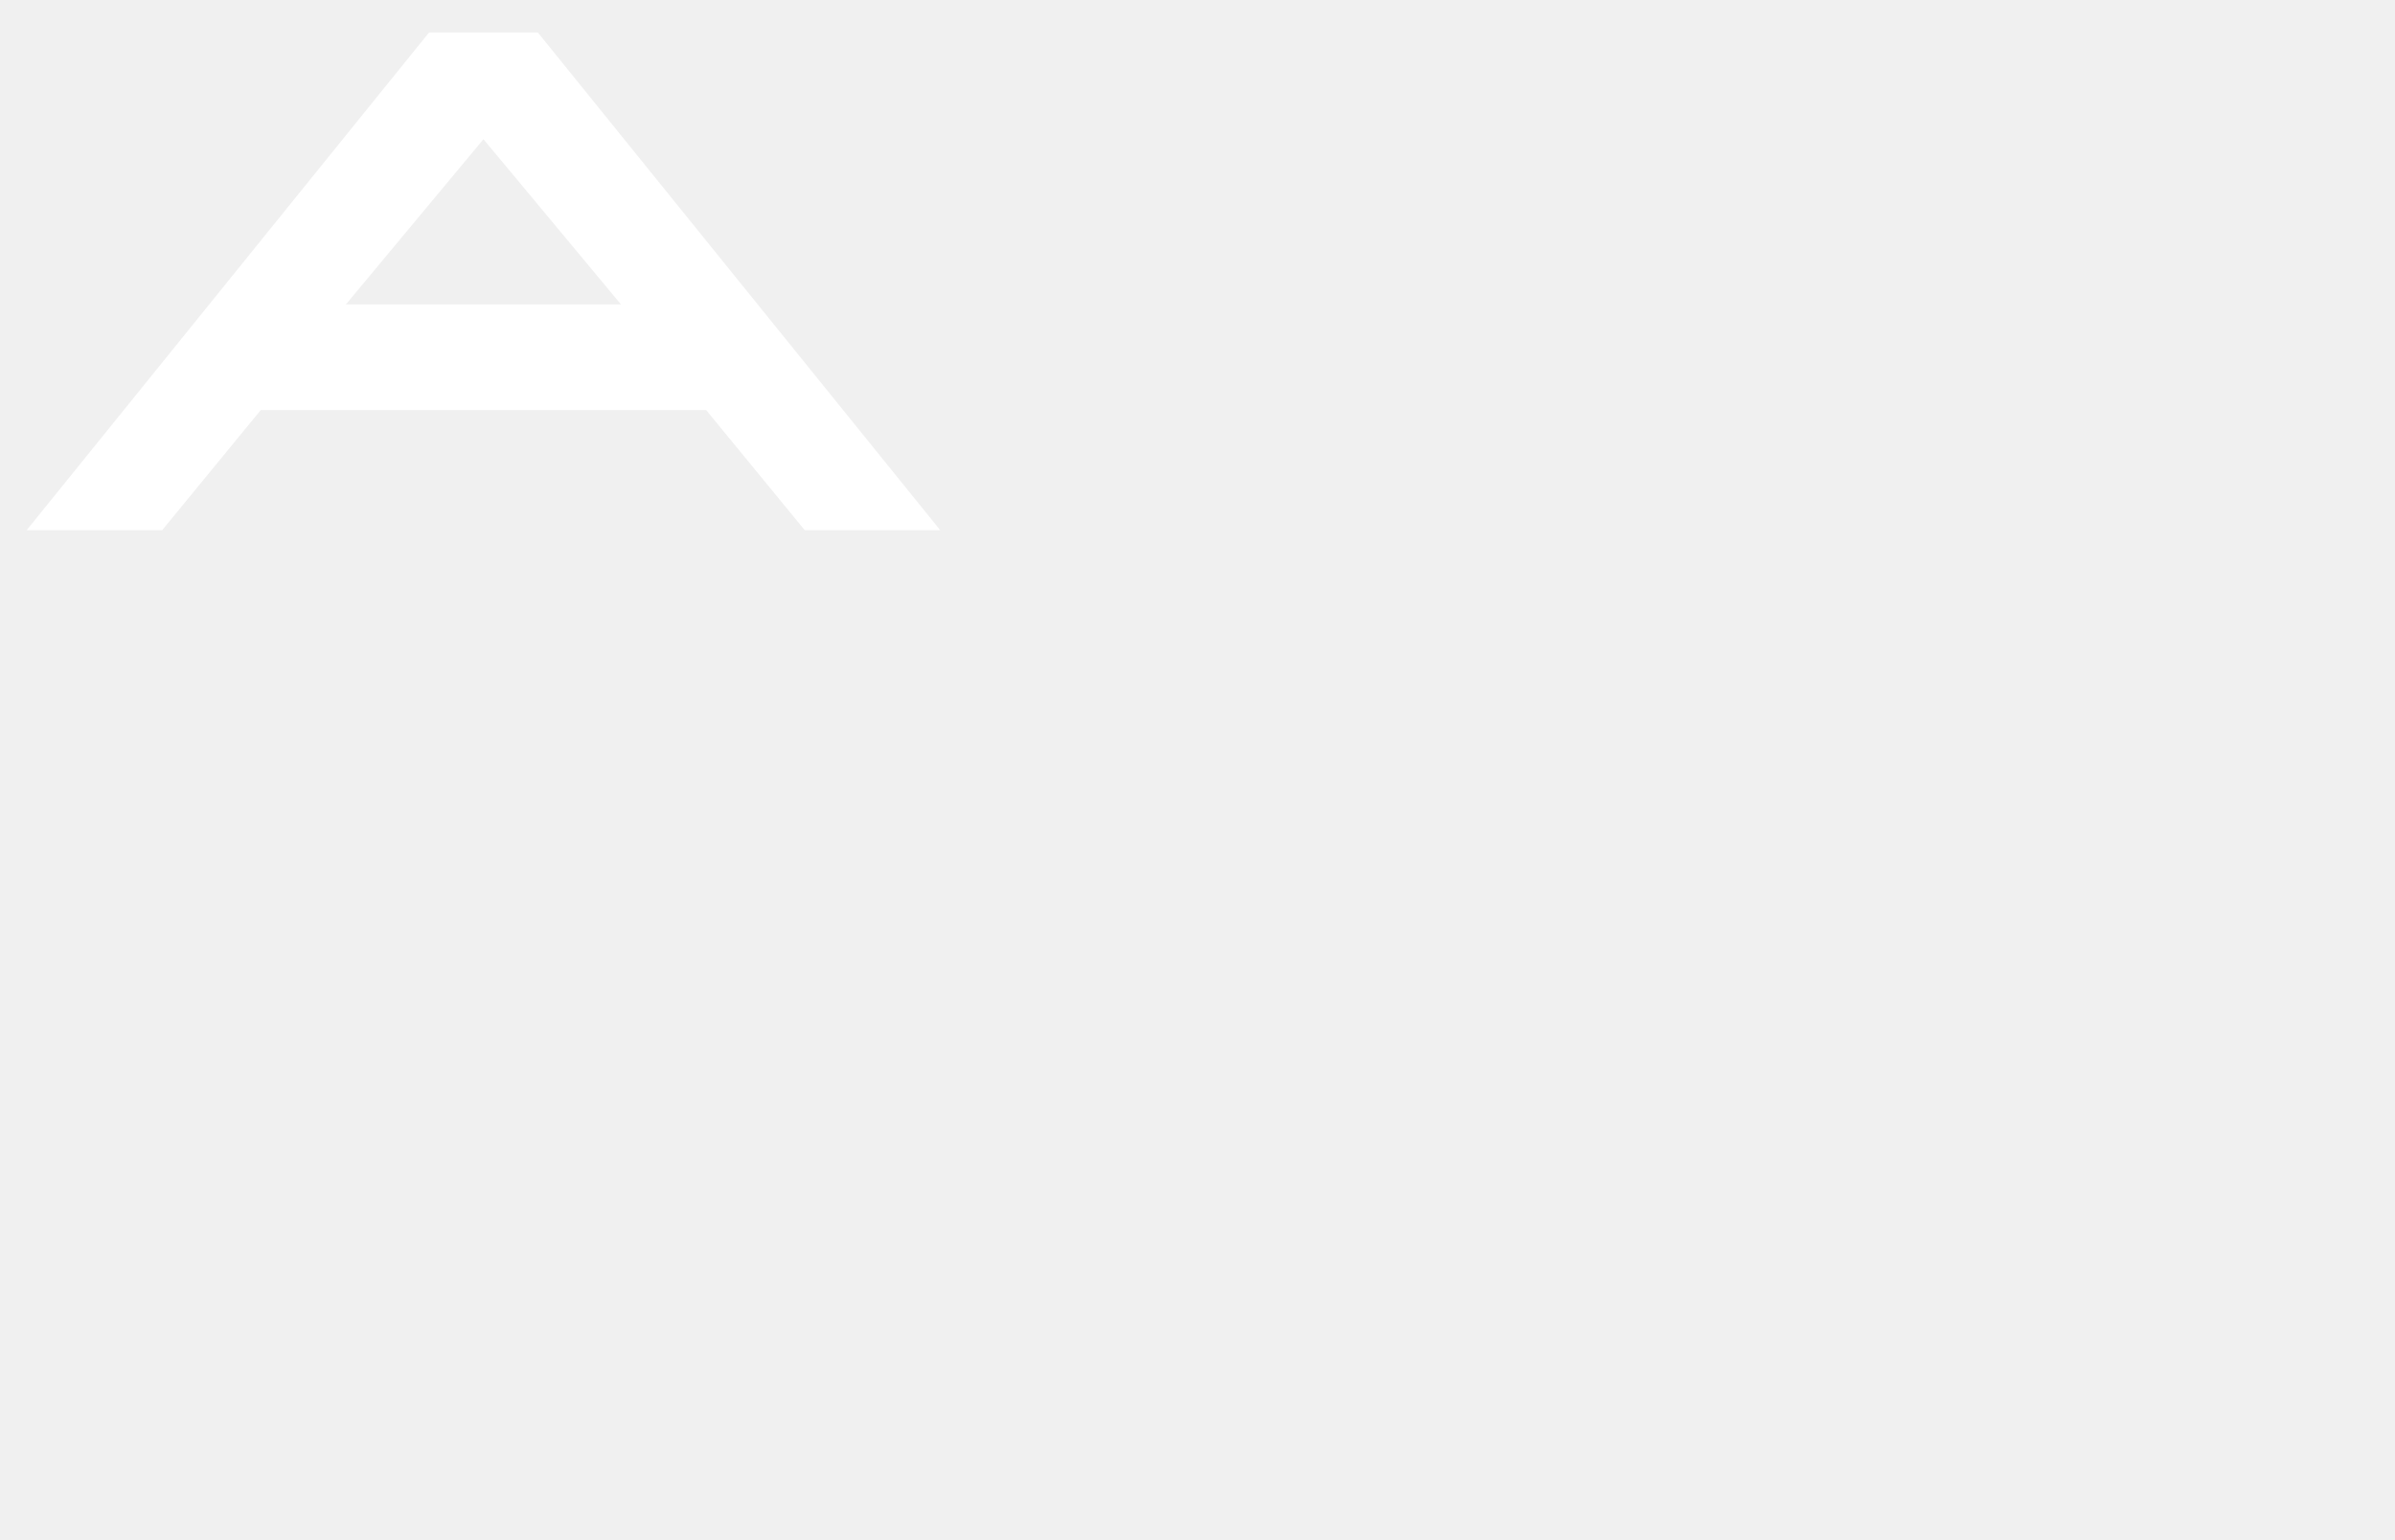
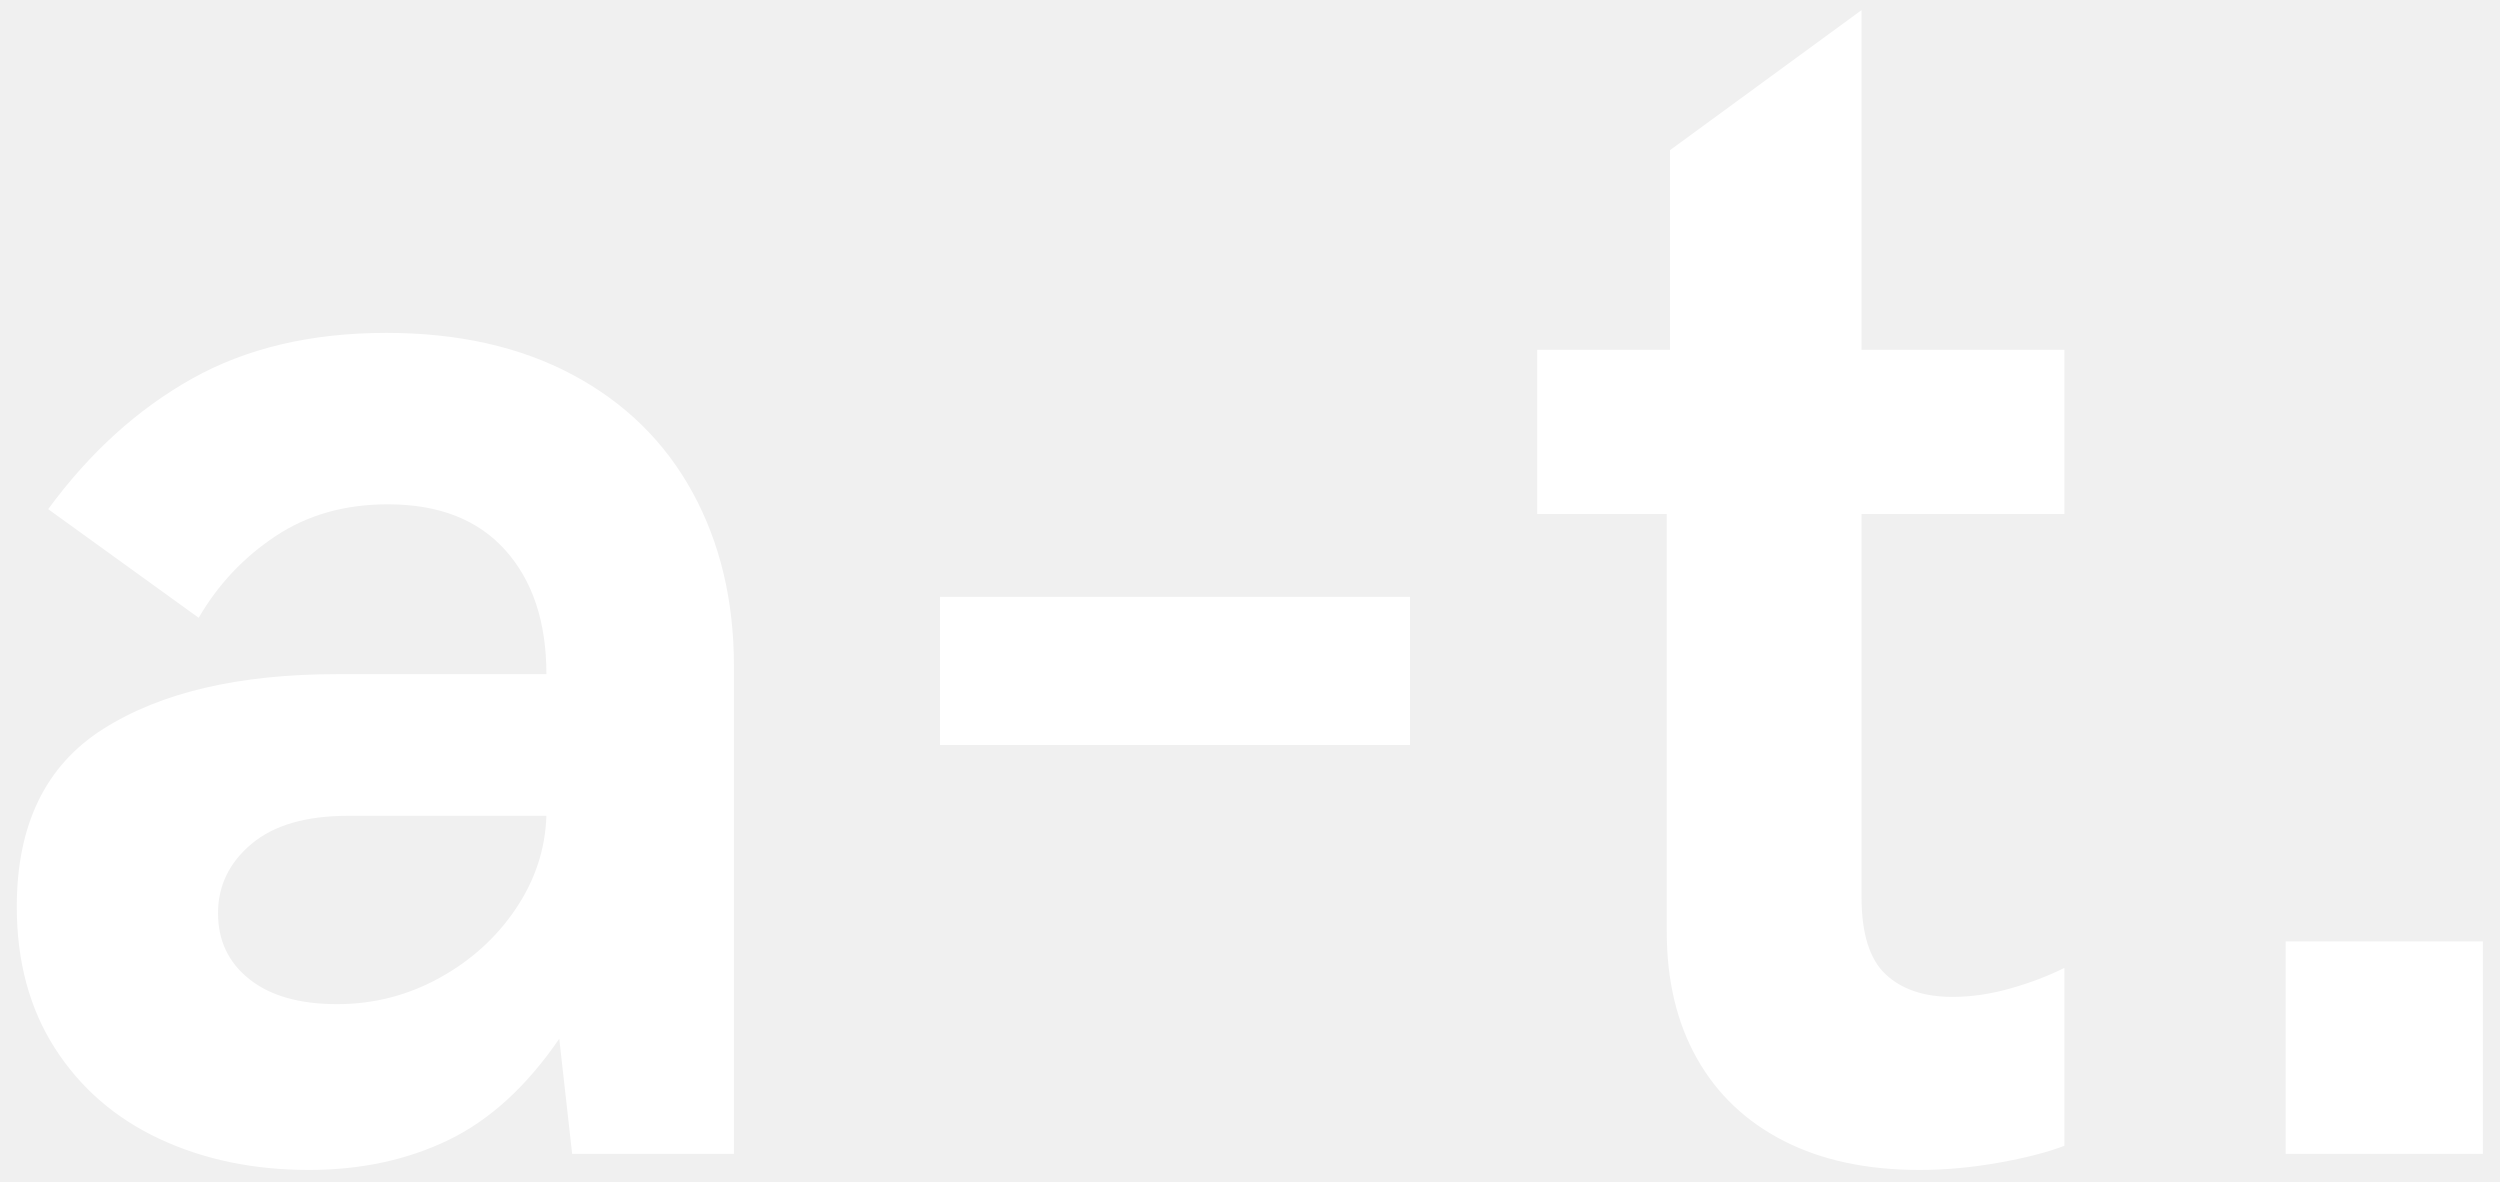
- <svg xmlns="http://www.w3.org/2000/svg" width="70px" height="45px" viewBox="0 0 70 45" version="1.1">
+ <svg xmlns="http://www.w3.org/2000/svg" width="91px" height="43px" viewBox="0 0 91 43" version="1.1">
  <defs />
-   <g id="Home" stroke="none" stroke-width="1" fill="none" fill-rule="evenodd" transform="translate(-182, -183)">
-     <g id="logo2" transform="translate(182, 183.5)">
-       <path d="M4.74,15 L0.78,15 L12.54,0.45 L15.72,0.45 L27.48,15 L23.52,15 L20.64,11.49 L7.62,11.49 L4.74,15 Z M14.13,3.57 L10.11,8.4 L18.15,8.4 L14.13,3.57 Z" id="a/t" fill="#FFFFFF" />
-       <polygon id="Path" fill="#F0F0F0" points="46.423 2.975 50.413 2.975 22.198 42.83 18.148 42.83" />
-       <polygon id="Path" fill="#F0F0F0" points="43.29 32.73 43.29 29.55 69.99 29.55 69.99 32.73 58.23 32.73 58.23 44.1 55.02 44.1 55.02 32.73" />
+   <g id="Home" stroke="none" stroke-width="1" fill="none" fill-rule="evenodd" transform="translate(-488, -91)">
+     <g id="logo2" transform="translate(488, 91)" fill="#FFFFFF">
+       <path d="M11.246,42.586 C9.234,42.586 7.423,42.21 5.812,41.458 C4.2,40.706 2.931,39.607 2.003,38.162 C1.075,36.717 0.611,34.998 0.611,33.006 C0.611,30.018 1.661,27.859 3.761,26.531 C5.86,25.203 8.697,24.539 12.271,24.539 L19.889,24.539 C19.889,22.645 19.391,21.141 18.395,20.027 C17.398,18.914 15.973,18.357 14.117,18.357 C12.555,18.357 11.192,18.743 10.03,19.515 C8.868,20.286 7.936,21.277 7.232,22.488 L1.754,18.533 C3.258,16.482 5.001,14.9 6.983,13.787 C8.966,12.674 11.324,12.117 14.059,12.117 C16.676,12.117 18.937,12.625 20.841,13.641 C22.745,14.656 24.2,16.082 25.206,17.918 C26.212,19.754 26.715,21.863 26.715,24.246 L26.715,42 L20.826,42 L20.357,37.811 C19.166,39.549 17.818,40.779 16.314,41.502 C14.811,42.225 13.121,42.586 11.246,42.586 Z M12.271,36.551 C13.6,36.551 14.84,36.233 15.992,35.599 C17.145,34.964 18.072,34.124 18.775,33.079 C19.479,32.034 19.85,30.906 19.889,29.695 L12.682,29.695 C11.139,29.695 9.962,30.037 9.151,30.721 C8.341,31.404 7.936,32.244 7.936,33.24 C7.936,34.236 8.316,35.037 9.078,35.643 C9.84,36.248 10.904,36.551 12.271,36.551 Z M34.215,21.727 L51.324,21.727 L51.324,27.117 L34.215,27.117 L34.215,21.727 Z M69.869,42.586 C67.955,42.586 66.31,42.234 64.933,41.531 C63.556,40.828 62.501,39.827 61.769,38.528 C61.036,37.229 60.67,35.691 60.67,33.914 L60.67,18.709 L55.953,18.709 L55.953,12.732 L60.787,12.732 L60.787,5.467 L67.76,0.369 L67.76,12.732 L75.143,12.732 L75.143,18.709 L67.76,18.709 L67.76,32.654 C67.76,33.982 68.053,34.92 68.639,35.467 C69.225,36.014 70.035,36.287 71.07,36.287 C71.754,36.287 72.457,36.185 73.18,35.979 C73.902,35.774 74.557,35.525 75.143,35.232 L75.143,41.707 C74.537,41.941 73.741,42.146 72.755,42.322 C71.769,42.498 70.807,42.586 69.869,42.586 Z M83.199,34.266 L90.377,34.266 L90.377,42 L83.199,42 L83.199,34.266 Z" id="a-t." />
    </g>
  </g>
</svg>
